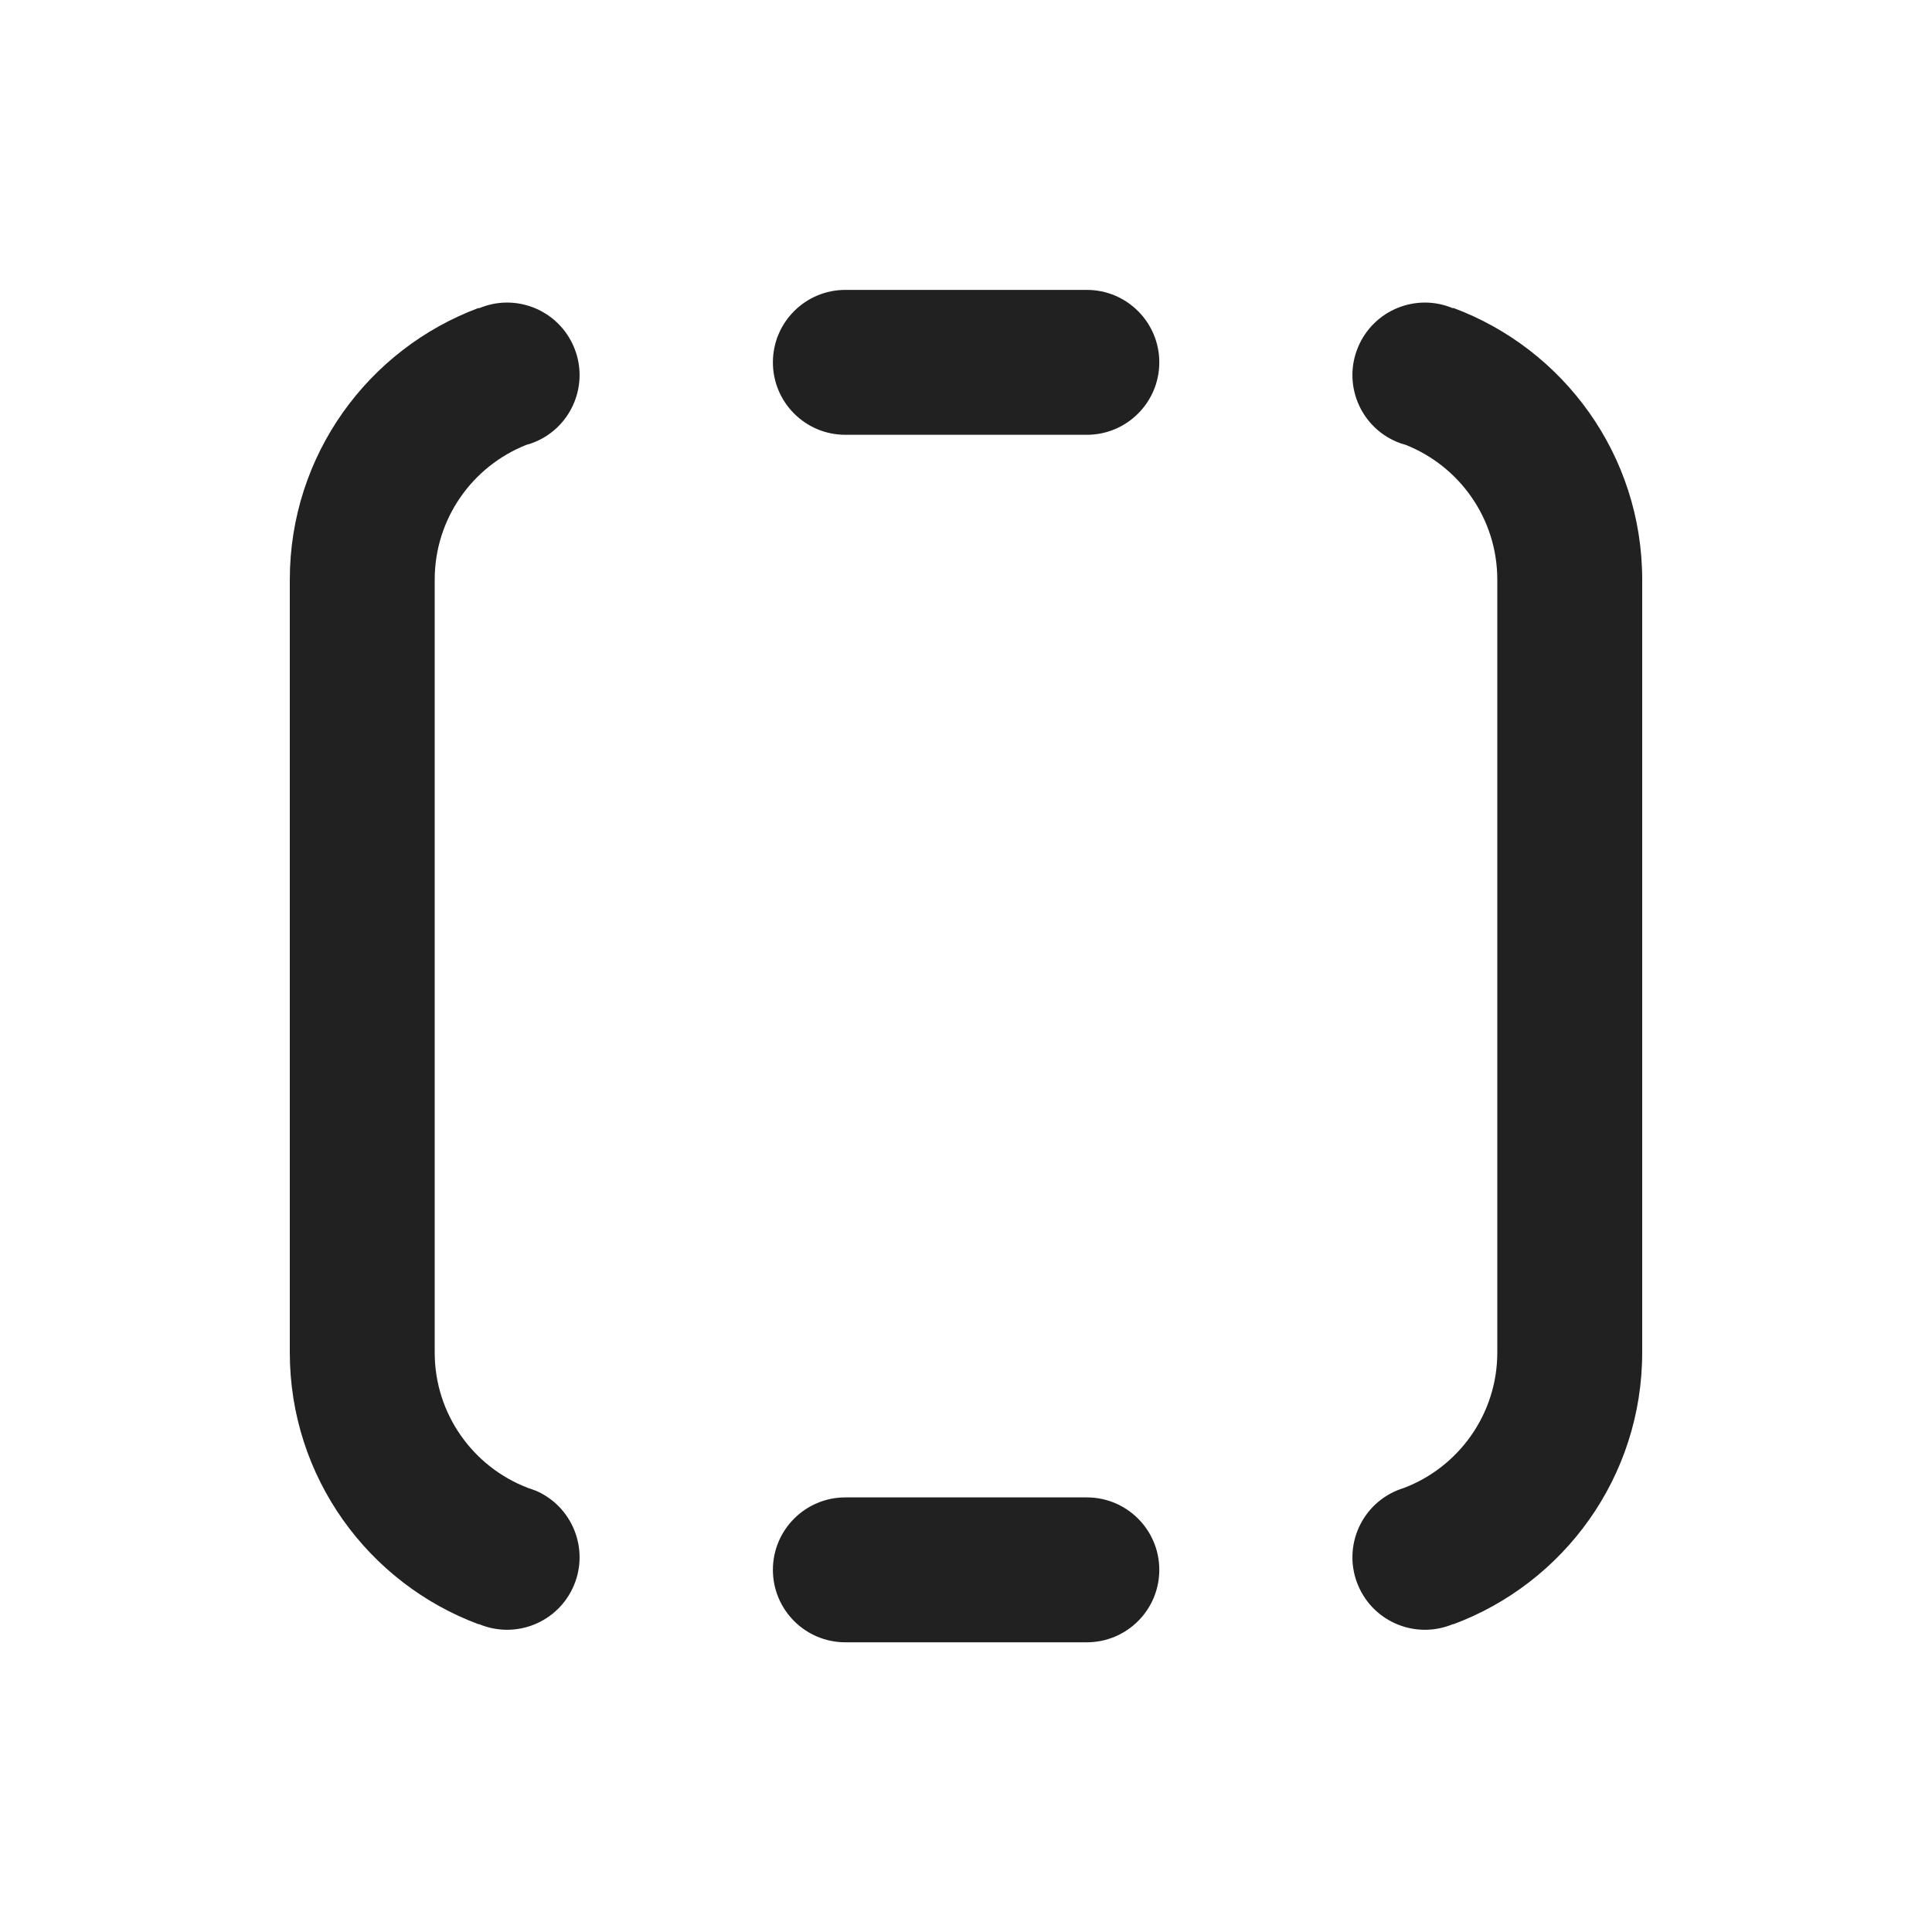
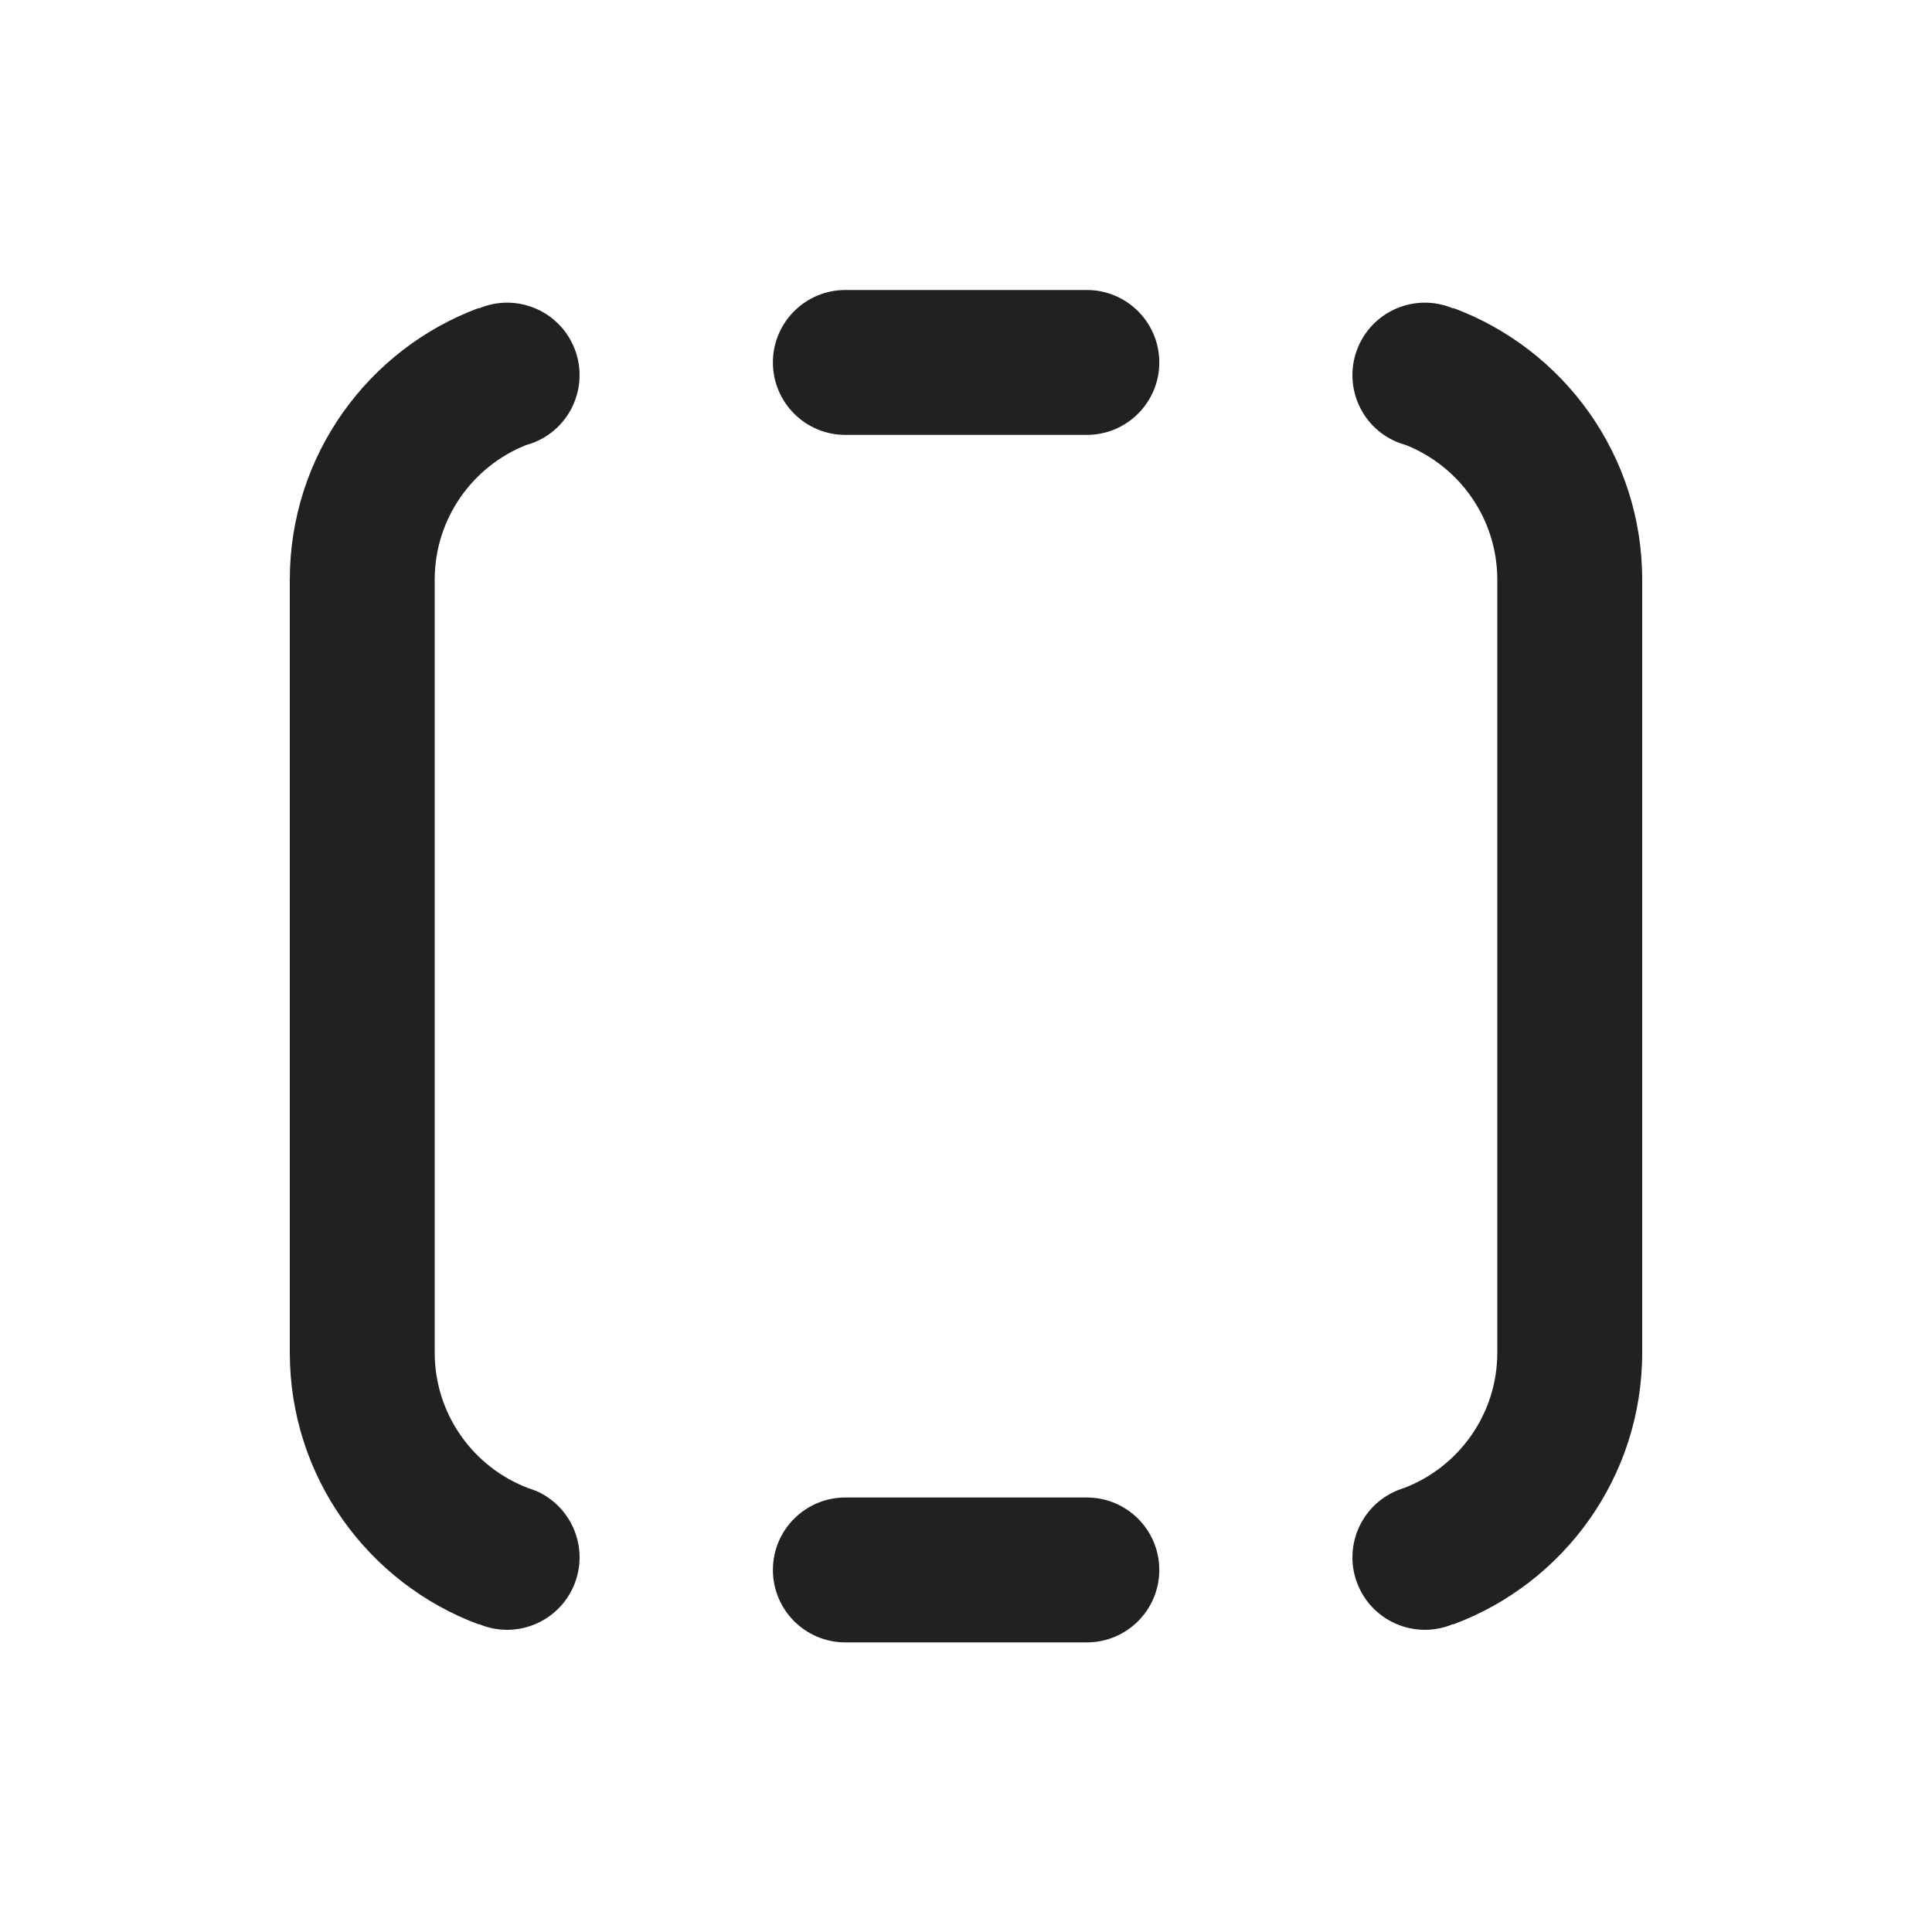
<svg xmlns="http://www.w3.org/2000/svg" width="20" height="20" viewBox="0 0 20 20" fill="none">
-   <path d="M15.5 6.001C15.5 5.367 15.107 4.825 14.551 4.605C14.519 4.597 14.488 4.586 14.457 4.573C14.076 4.411 13.898 3.971 14.06 3.59C14.222 3.208 14.662 3.03 15.043 3.192V3.187C16.186 3.611 17 4.711 17 6.001V14.001C17 15.291 16.186 16.391 15.043 16.815V16.812C14.662 16.973 14.222 16.796 14.06 16.414C13.898 16.033 14.076 15.593 14.457 15.431L14.467 15.427C14.489 15.418 14.511 15.41 14.534 15.403C15.098 15.188 15.5 14.641 15.5 14.001V6.001ZM8.751 3.001C8.337 3.001 8.001 3.337 8.001 3.751C8.001 4.165 8.337 4.501 8.751 4.501L11.251 4.501C11.665 4.501 12.001 4.165 12.001 3.751C12.001 3.337 11.665 3.001 11.251 3.001L8.751 3.001ZM8.751 15.501C8.337 15.501 8.001 15.837 8.001 16.251C8.001 16.665 8.337 17.001 8.751 17.001H11.251C11.665 17.001 12.001 16.665 12.001 16.251C12.001 15.837 11.665 15.501 11.251 15.501H8.751ZM5.449 4.605C4.893 4.825 4.5 5.367 4.5 6.001L4.5 14.001C4.5 14.641 4.901 15.188 5.466 15.403C5.488 15.41 5.511 15.418 5.533 15.427L5.543 15.43C5.924 15.592 6.102 16.033 5.94 16.414C5.778 16.796 5.338 16.973 4.957 16.812V16.815C3.814 16.391 3 15.291 3 14.001L3 6.001C3 4.711 3.814 3.611 4.957 3.187V3.192C5.338 3.03 5.778 3.208 5.94 3.59C6.102 3.971 5.924 4.411 5.543 4.573C5.512 4.586 5.481 4.597 5.449 4.605Z" fill="#212121" />
+   <path d="M15.5 6.002C15.5 5.368 15.107 4.826 14.551 4.606C14.519 4.598 14.488 4.587 14.457 4.574C14.076 4.412 13.898 3.972 14.06 3.59C14.222 3.209 14.662 3.031 15.043 3.193V3.188C16.186 3.612 17 4.712 17 6.002V14.002C17 15.292 16.186 16.392 15.043 16.816V16.812C14.662 16.974 14.222 16.796 14.06 16.415C13.898 16.034 14.076 15.594 14.457 15.432L14.467 15.428C14.489 15.419 14.511 15.411 14.534 15.404C15.098 15.189 15.5 14.642 15.5 14.002V6.002ZM8.751 3.002C8.337 3.002 8.001 3.338 8.001 3.752C8.001 4.166 8.337 4.502 8.751 4.502L11.251 4.502C11.665 4.502 12.001 4.166 12.001 3.752C12.001 3.338 11.665 3.002 11.251 3.002L8.751 3.002ZM8.751 15.502C8.337 15.502 8.001 15.838 8.001 16.252C8.001 16.666 8.337 17.002 8.751 17.002H11.251C11.665 17.002 12.001 16.666 12.001 16.252C12.001 15.838 11.665 15.502 11.251 15.502H8.751ZM5.449 4.606C4.893 4.826 4.5 5.368 4.5 6.002L4.5 14.002C4.5 14.642 4.901 15.189 5.466 15.404C5.488 15.411 5.511 15.419 5.533 15.428L5.543 15.431C5.924 15.593 6.102 16.034 5.94 16.415C5.778 16.796 5.338 16.974 4.957 16.812V16.816C3.814 16.392 3 15.292 3 14.002L3 6.002C3 4.712 3.814 3.612 4.957 3.188V3.193C5.338 3.031 5.778 3.209 5.94 3.59C6.102 3.972 5.924 4.412 5.543 4.574C5.512 4.587 5.481 4.598 5.449 4.606Z" fill="#212121" />
</svg>
